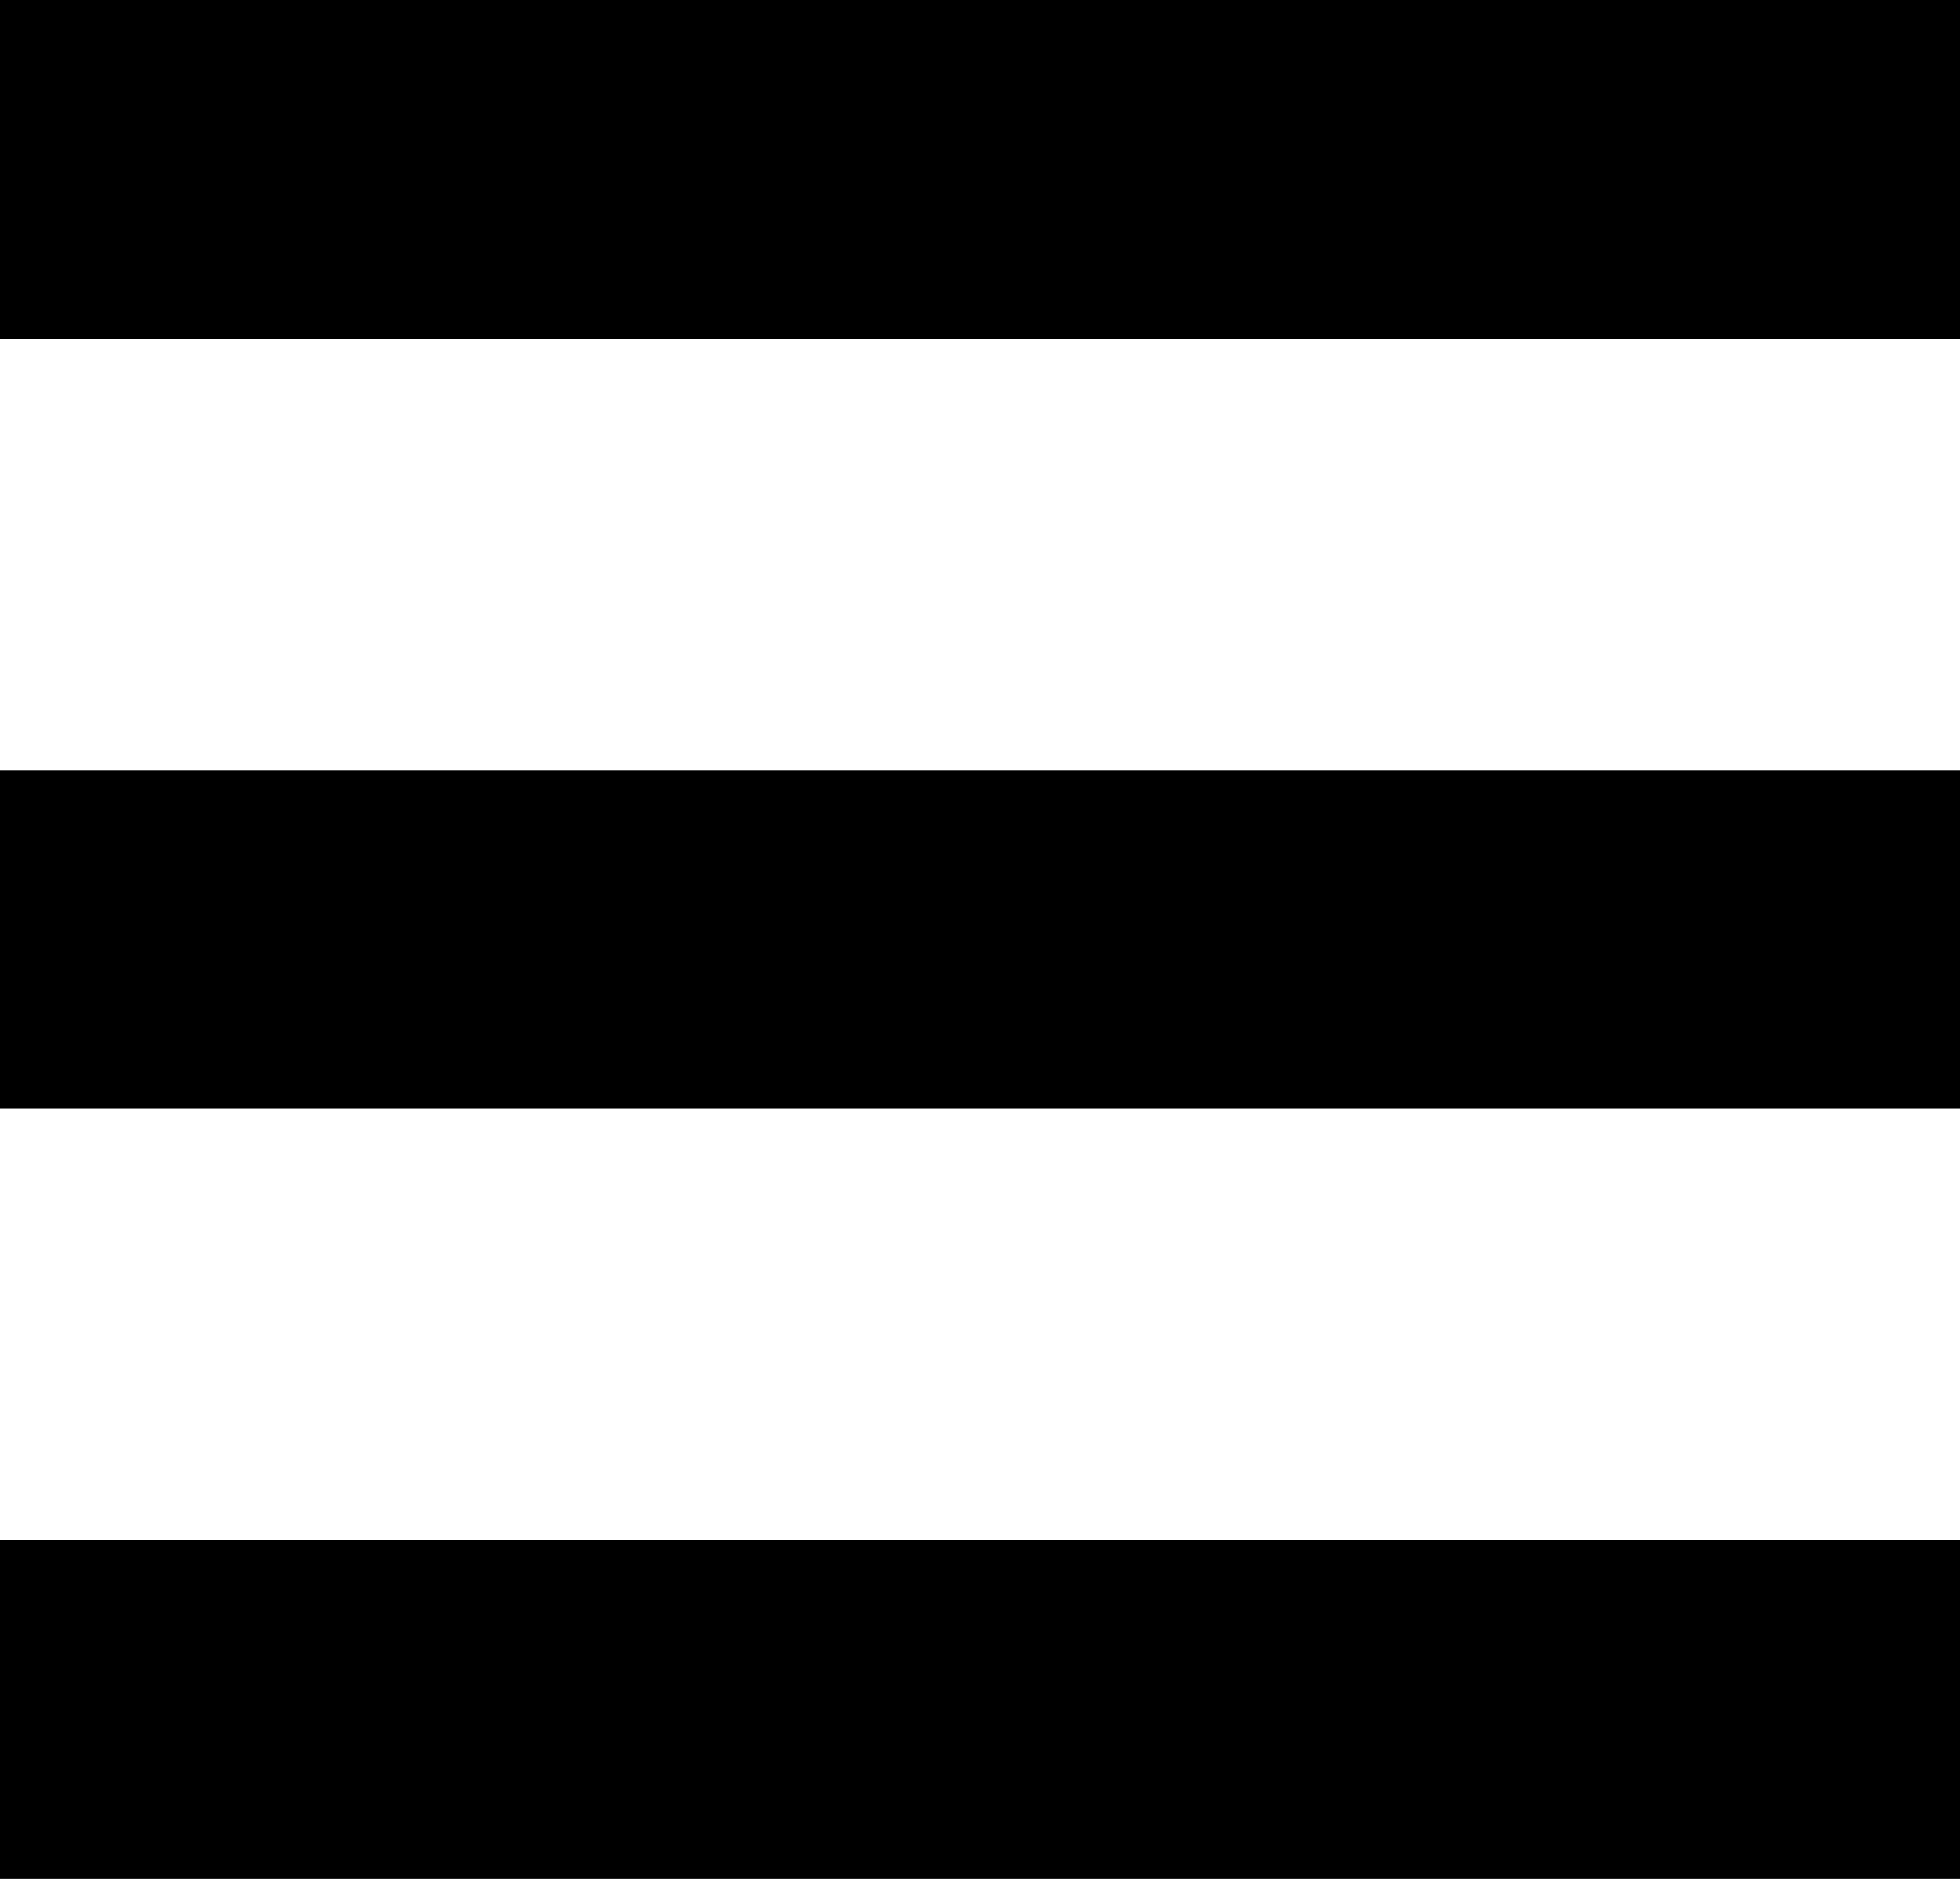
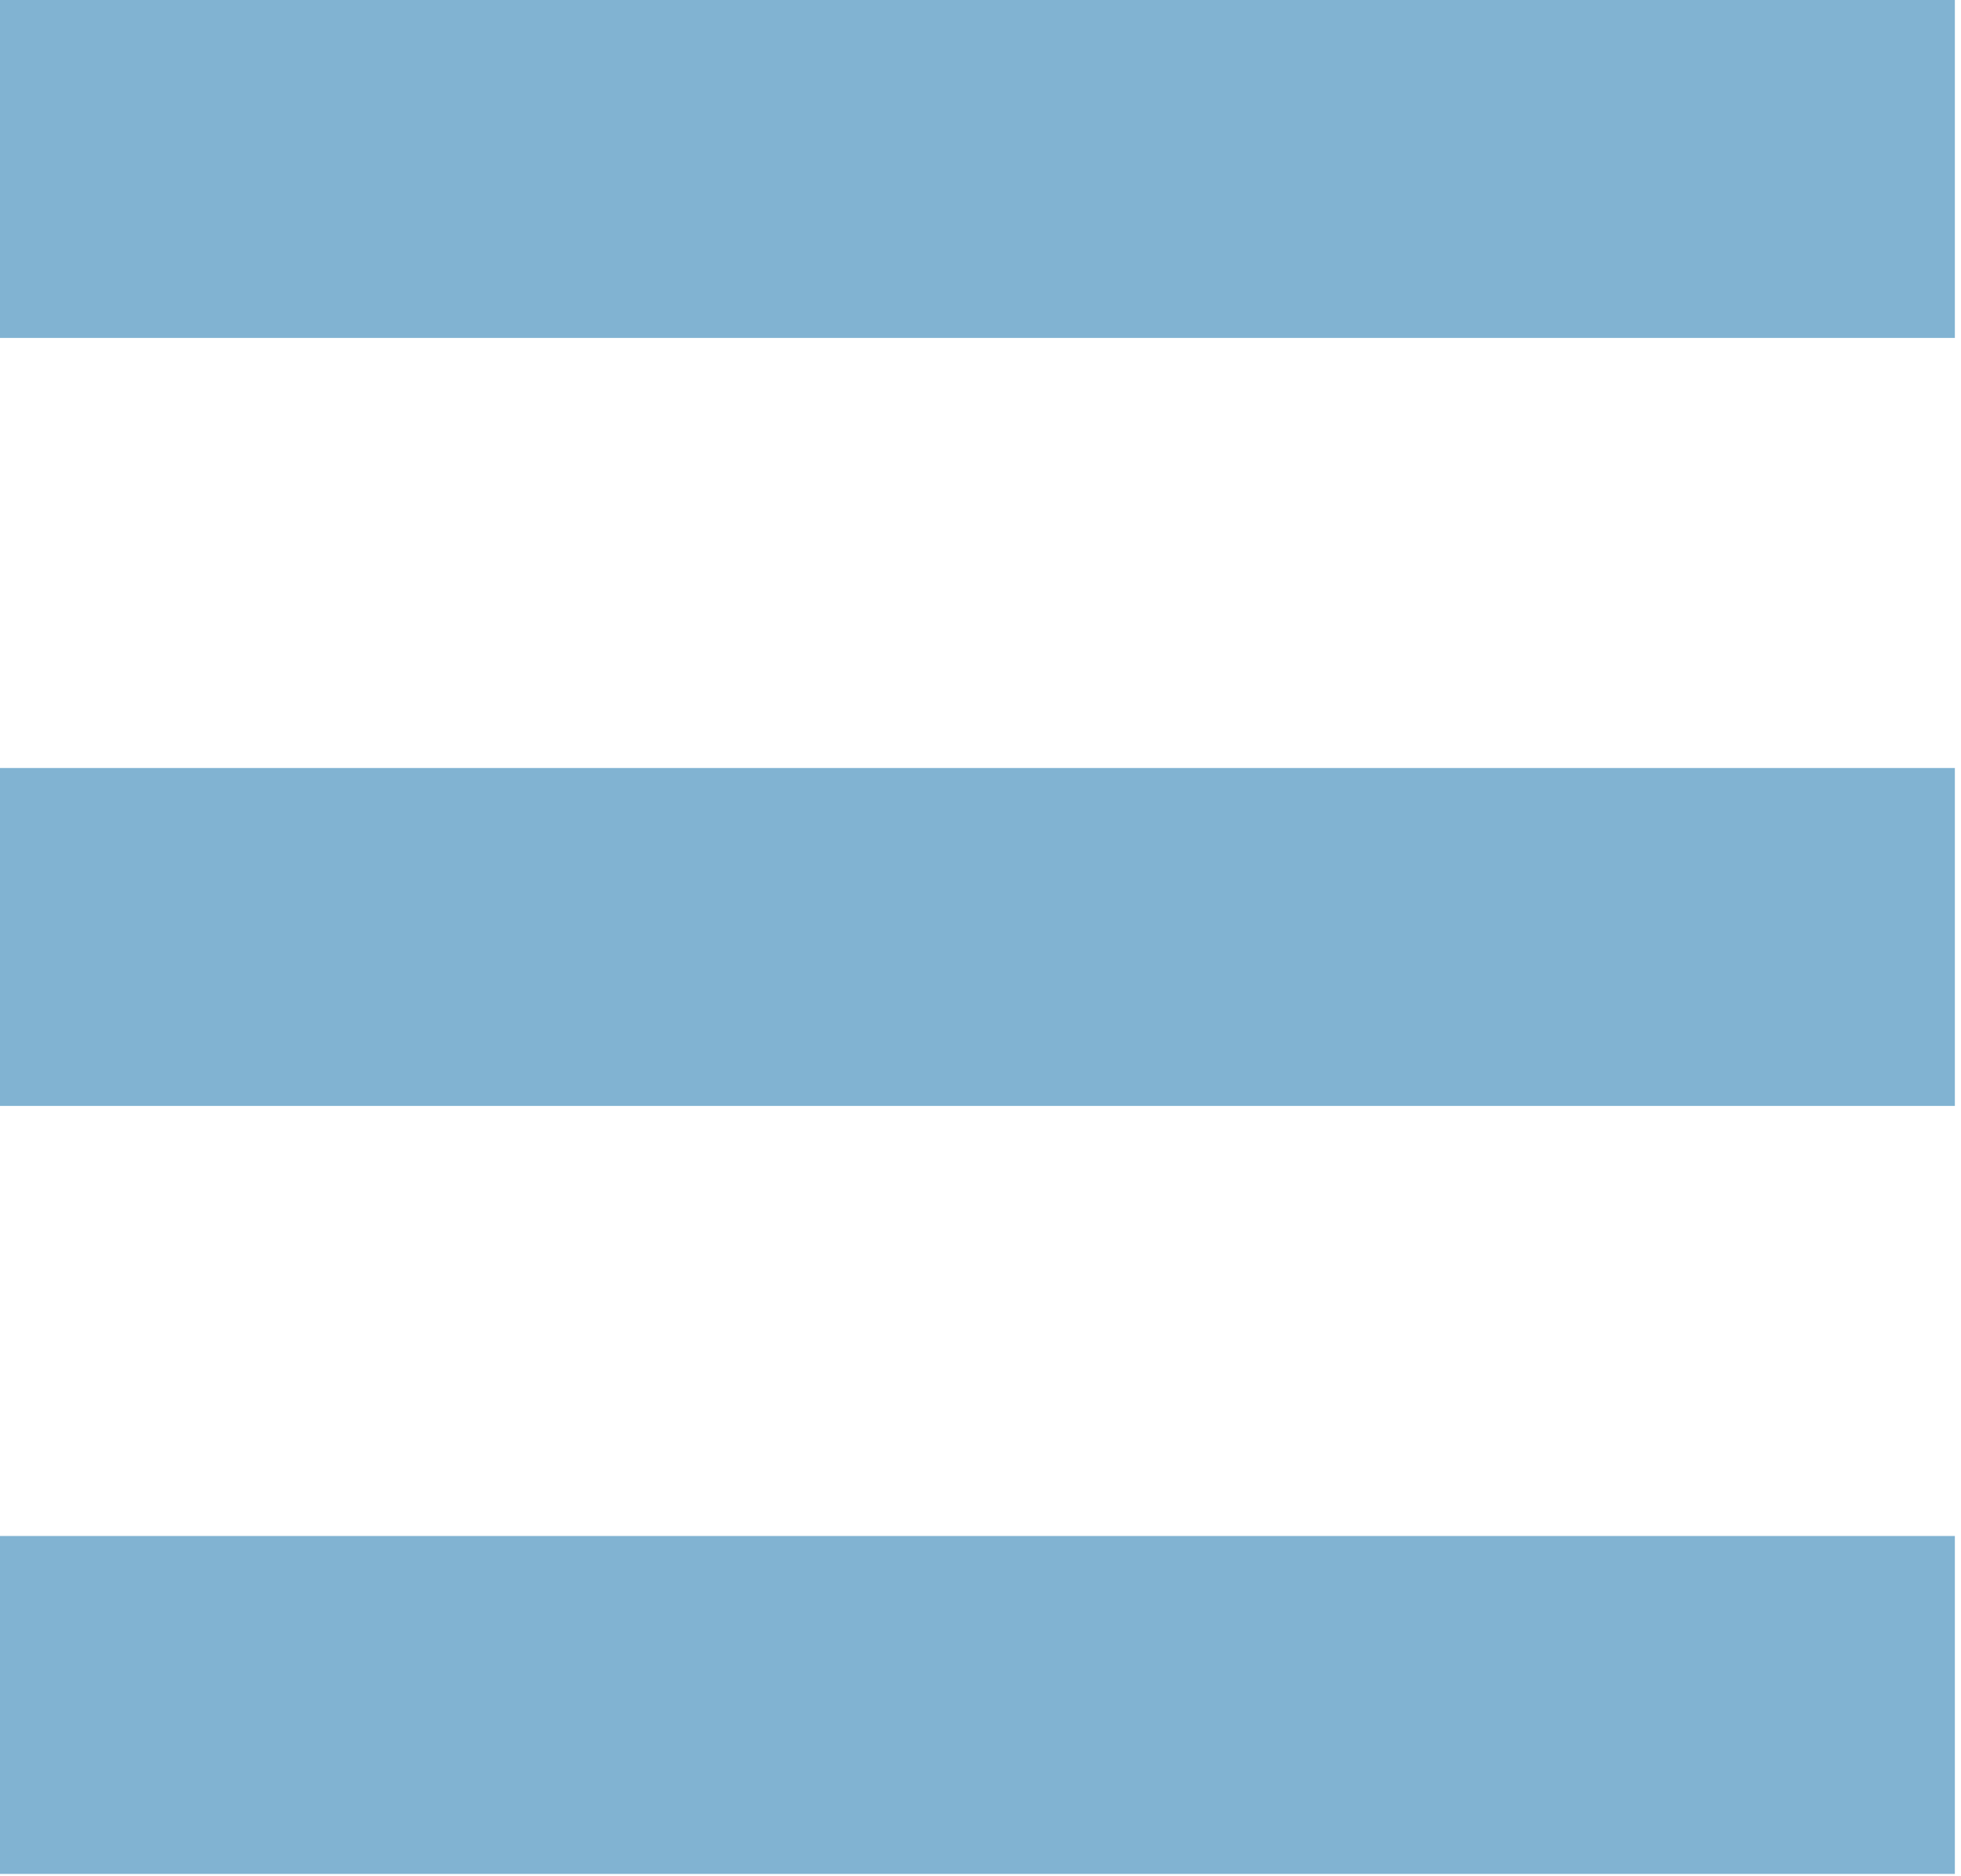
- <svg xmlns="http://www.w3.org/2000/svg" version="1.0" id="Layer_1" x="0px" y="0px" width="22.928px" height="21.982px" viewBox="0 0 22.928 21.982" enable-background="new 0 0 22.928 21.982" xml:space="preserve">
-   <g>
-     <rect width="22.928" height="3.964" />
-     <rect y="9.009" width="22.928" height="3.964" />
-     <rect y="18.018" width="22.928" height="3.964" />
+ <svg xmlns="http://www.w3.org/2000/svg" width="23px" height="22px" viewBox="0 0 23 22" version="1.1">
+   <g id="Page-1" stroke="none" stroke-width="1" fill="none" fill-rule="evenodd">
+     <g id="icon-menu" fill="#81B3D2" fill-rule="nonzero">
+       <rect id="Rectangle" x="0" y="0" width="22.928" height="3.964" />
+       <rect id="Rectangle" x="0" y="9.009" width="22.928" height="3.964" />
+       <rect id="Rectangle" x="0" y="18.018" width="22.928" height="3.964" />
+     </g>
  </g>
</svg>
